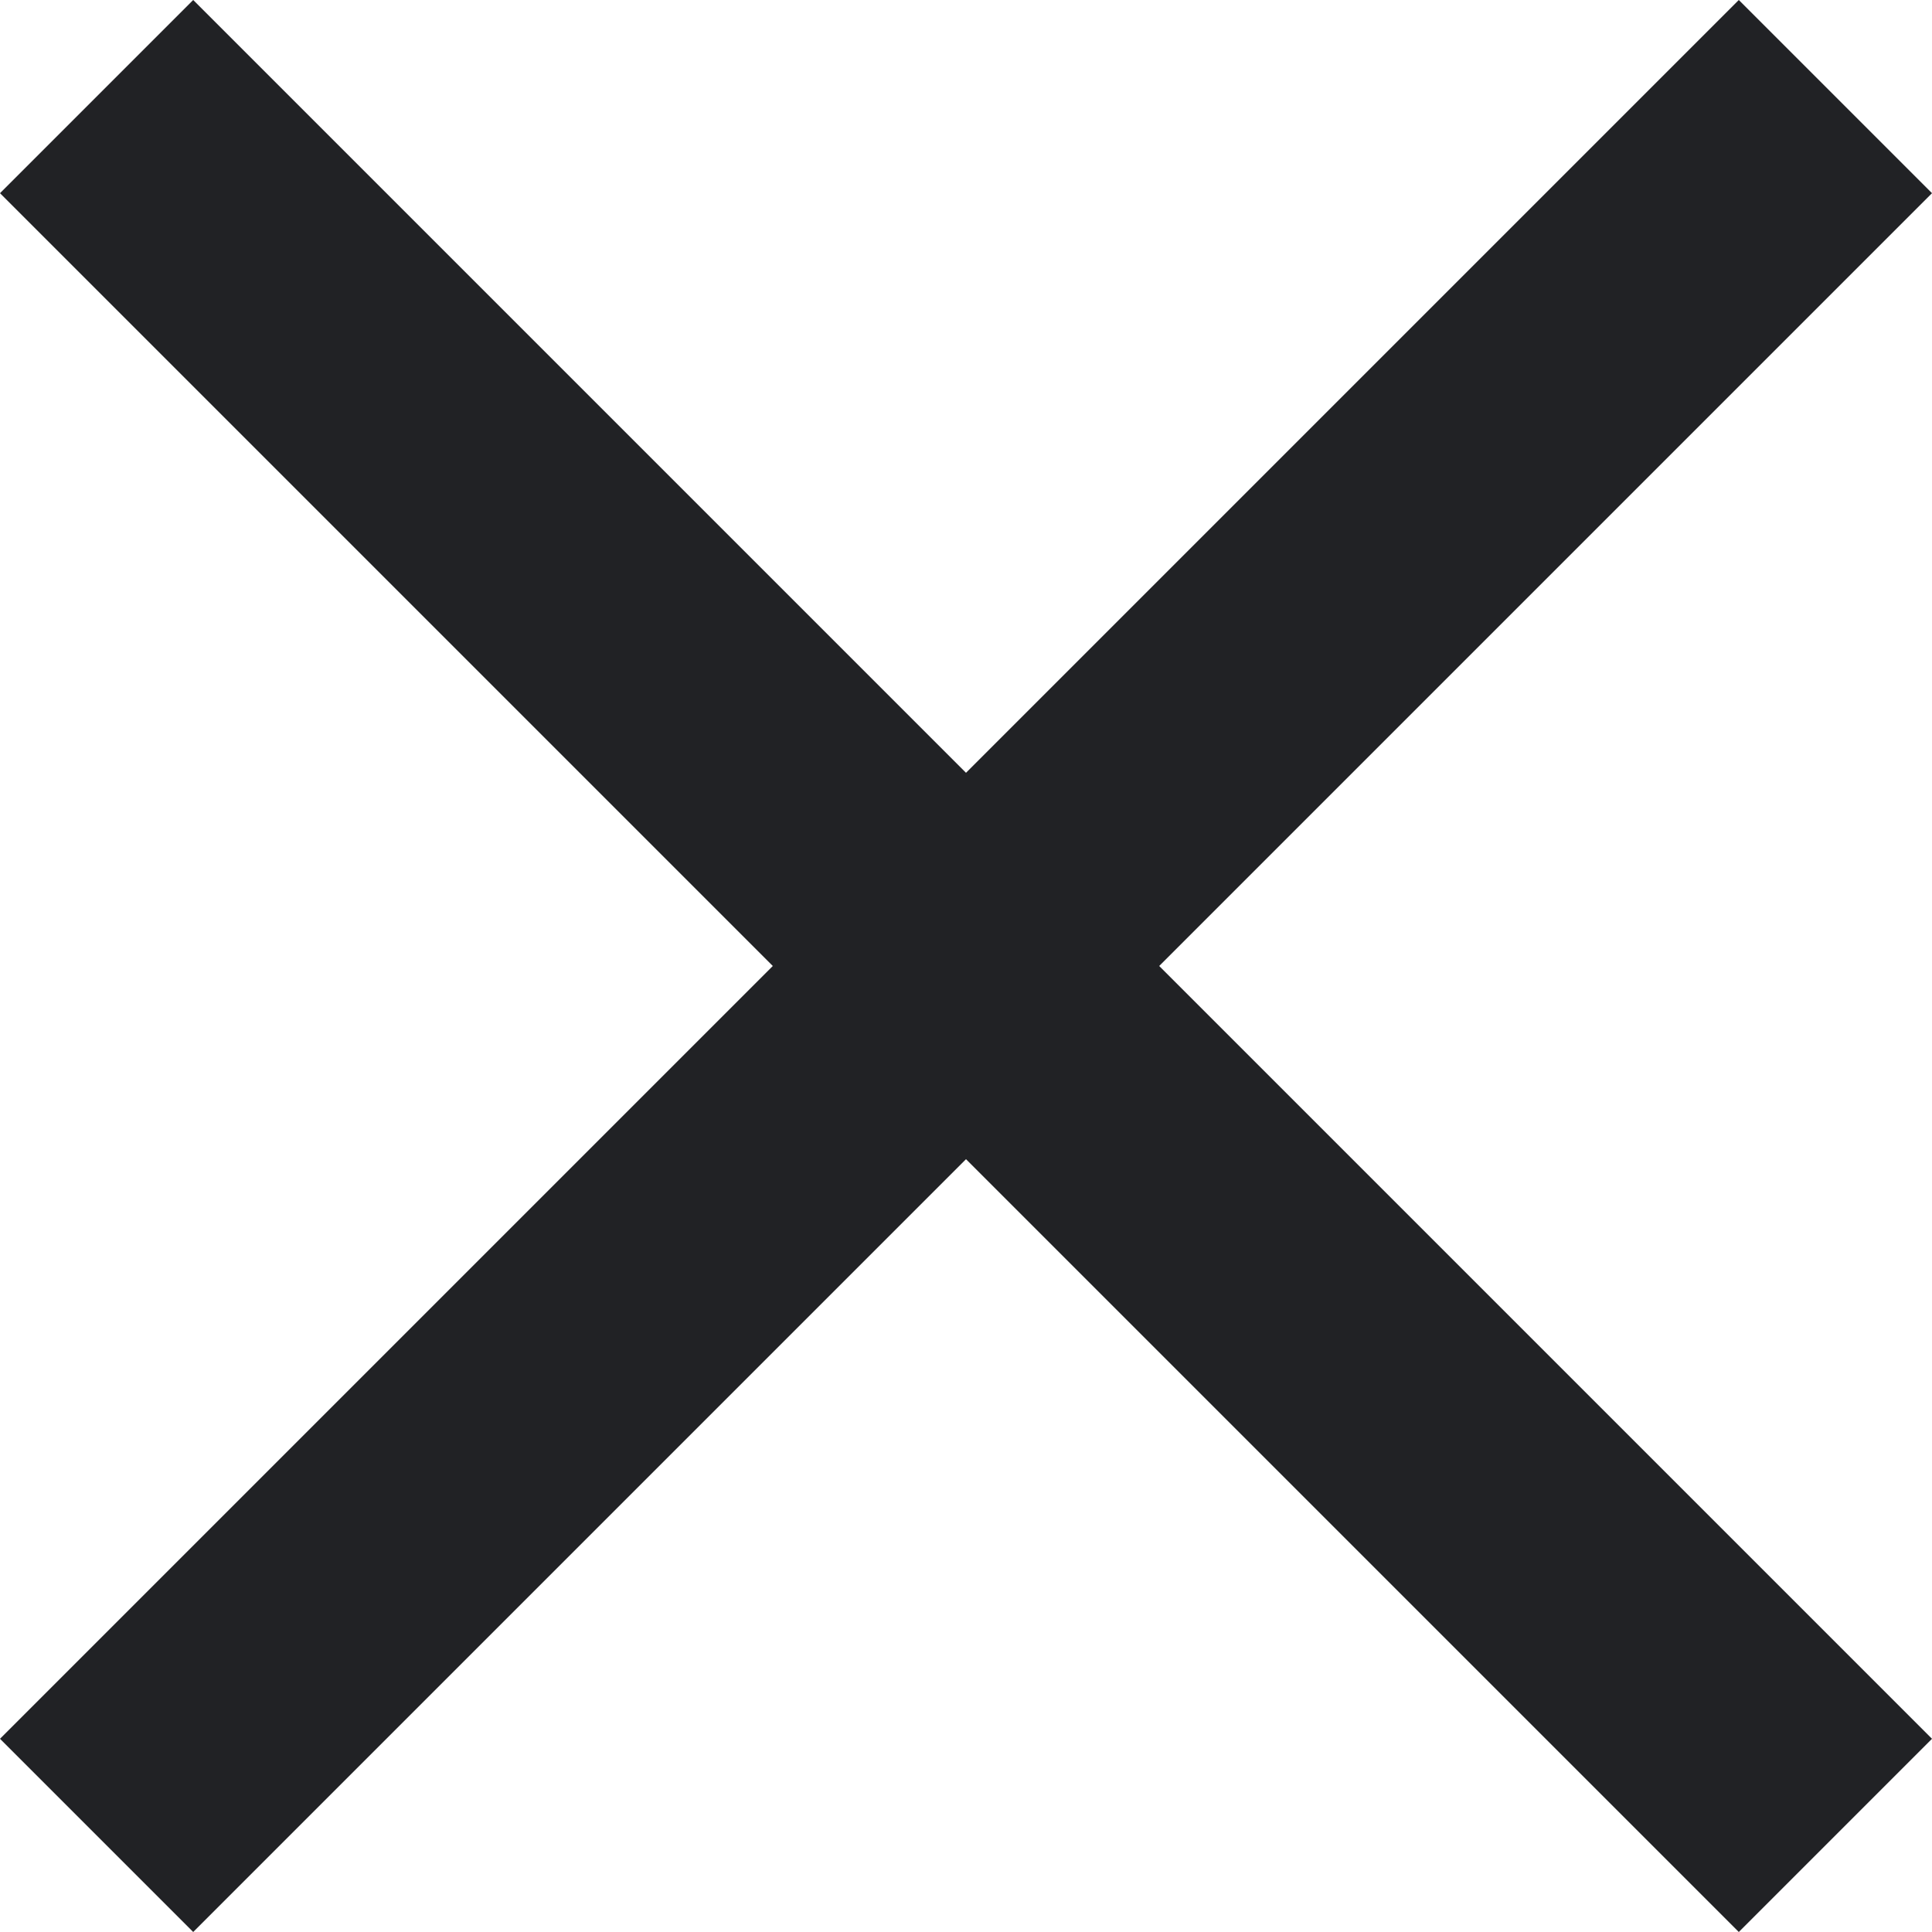
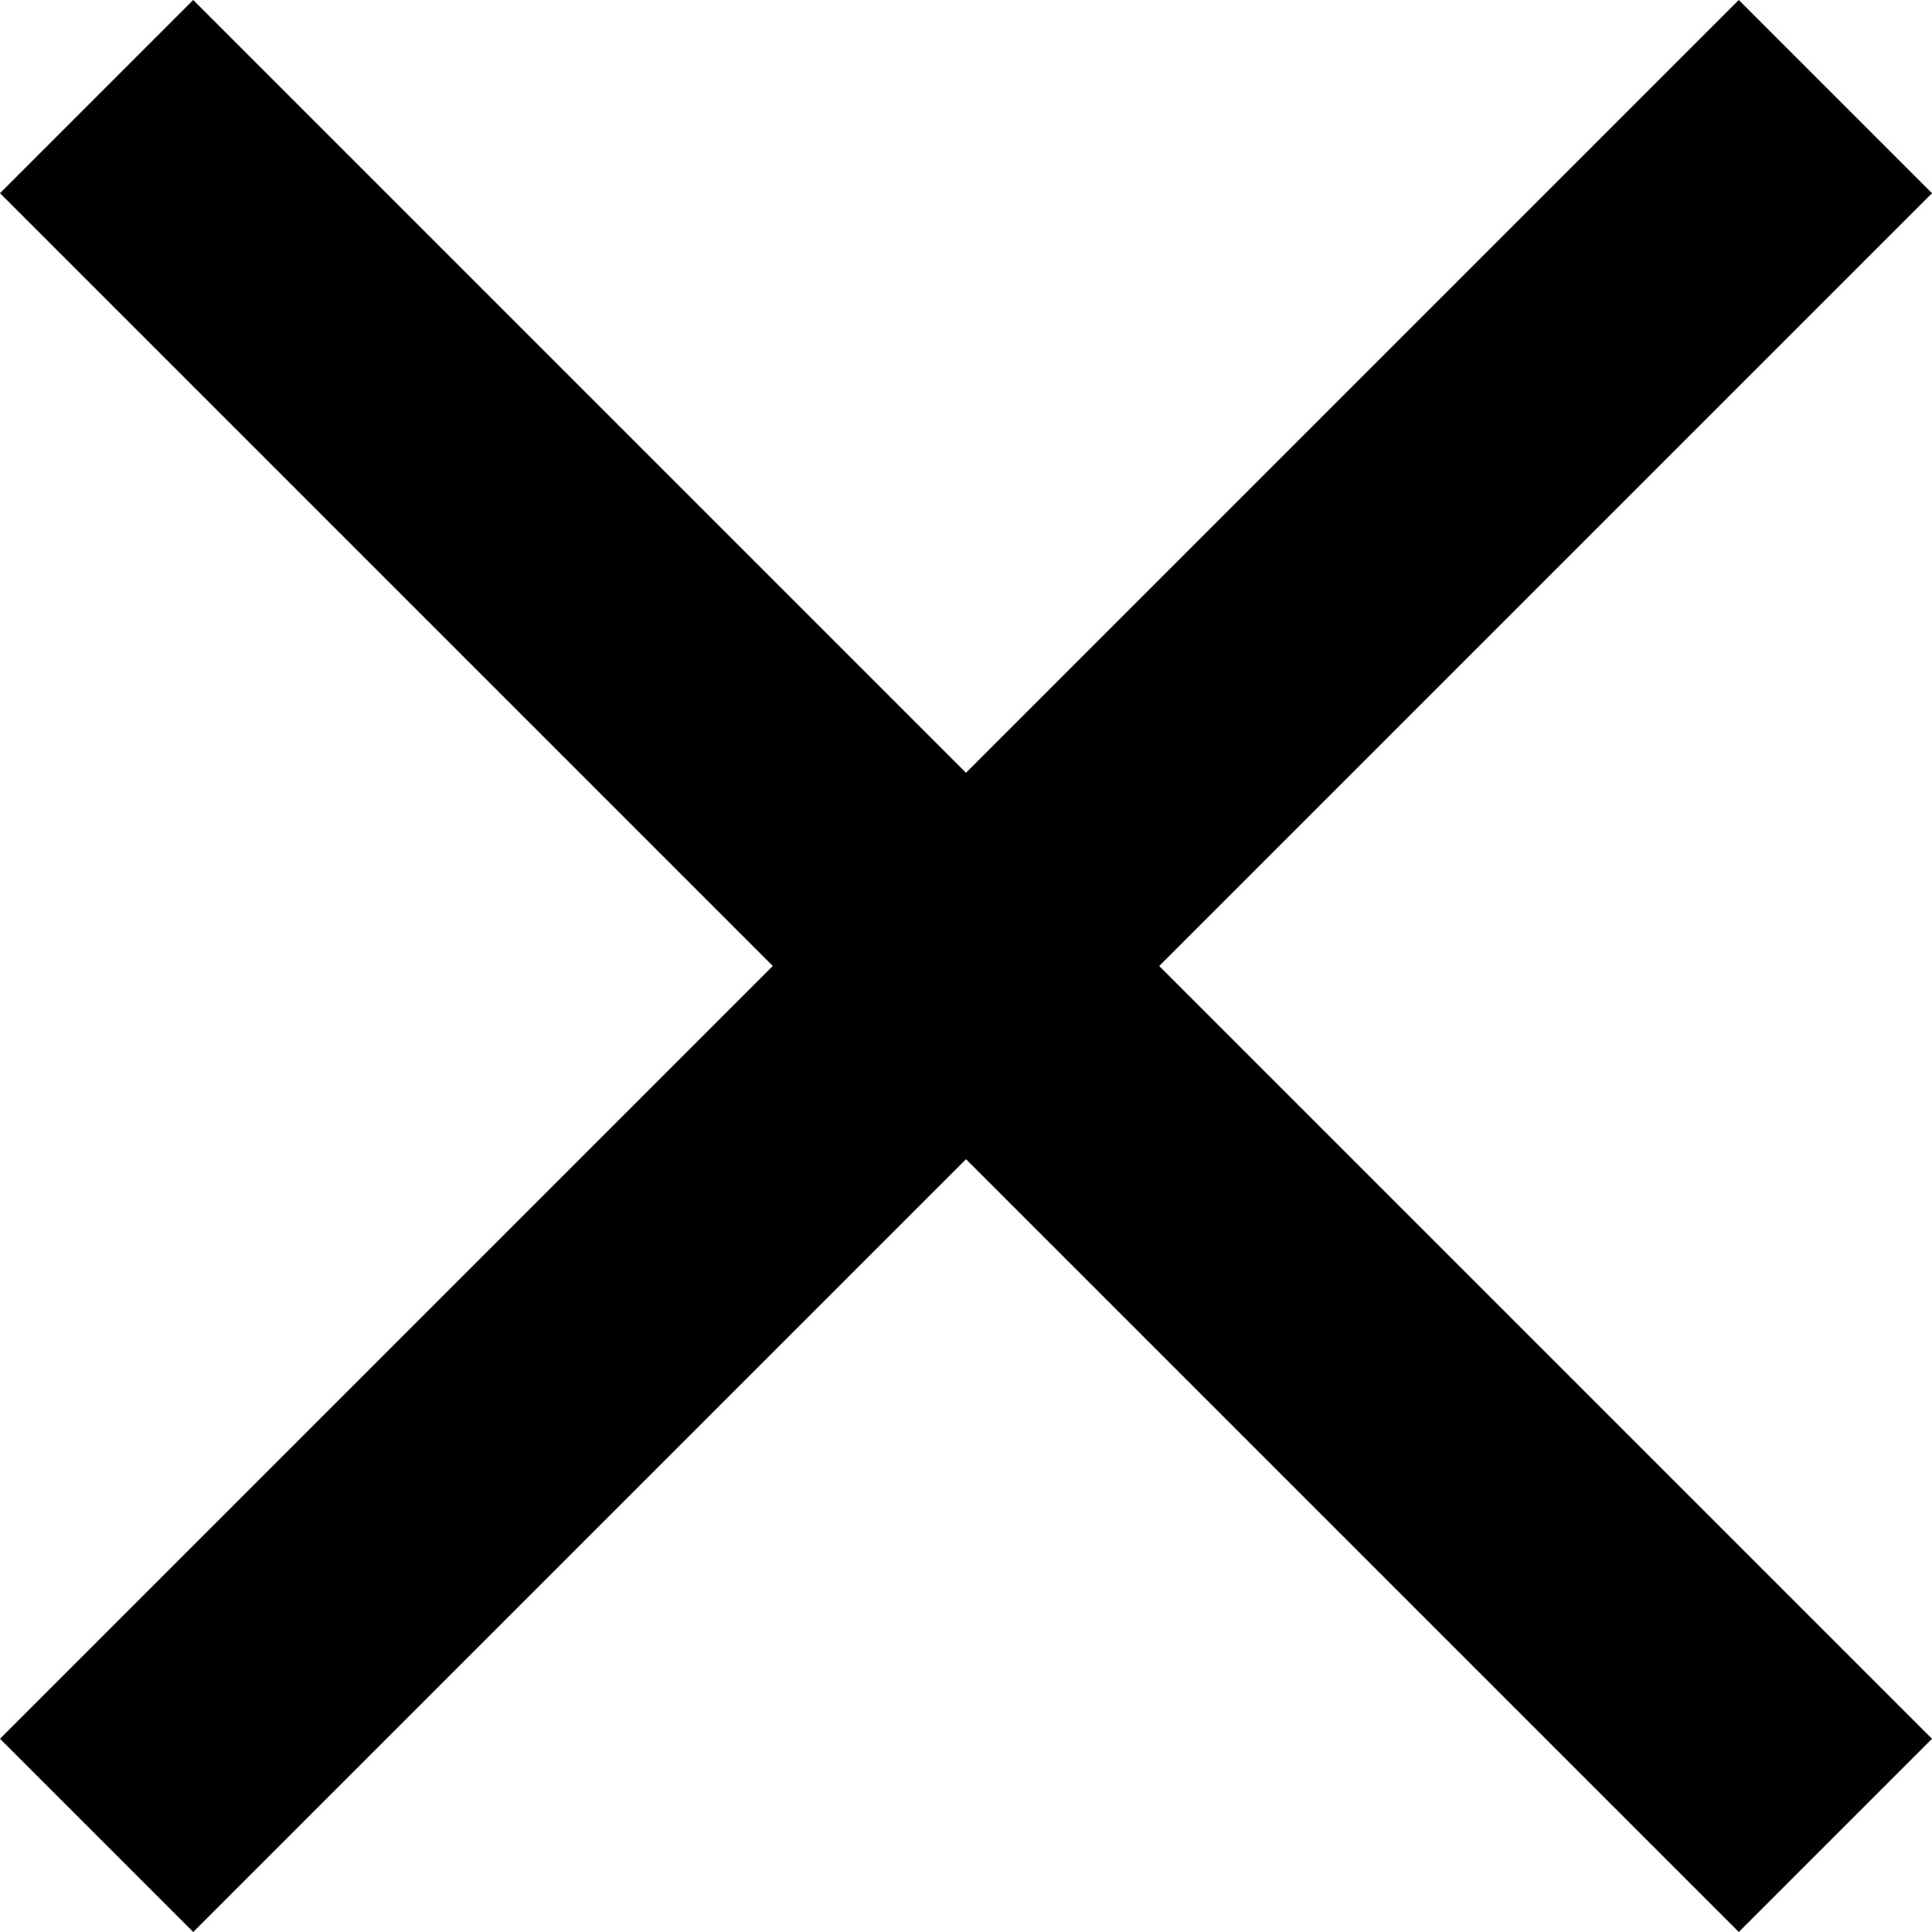
<svg xmlns="http://www.w3.org/2000/svg" version="1.1" id="Layer_1" x="0px" y="0px" viewBox="0 0 15 15" style="enable-background:new 0 0 15 15;" xml:space="preserve">
-   <style type="text/css">
- 	.st0{fill:#212225;}
- </style>
-   <path id="clouse" class="st0" d="M15,1.5L13.5,0l-6,6l-6-6L0,1.5l6,6l-6,6L1.5,15l6-6l6,6l1.5-1.5l-6-6L15,1.5z" />
+   <path id="clouse" class="st0" d="M15,1.5L13.5,0l-6,6l-6-6L0,1.5l6,6l-6,6L1.5,15l6-6l6,6l1.5-1.5l-6-6L15,1.5z" fill="currentColor" />
</svg>
